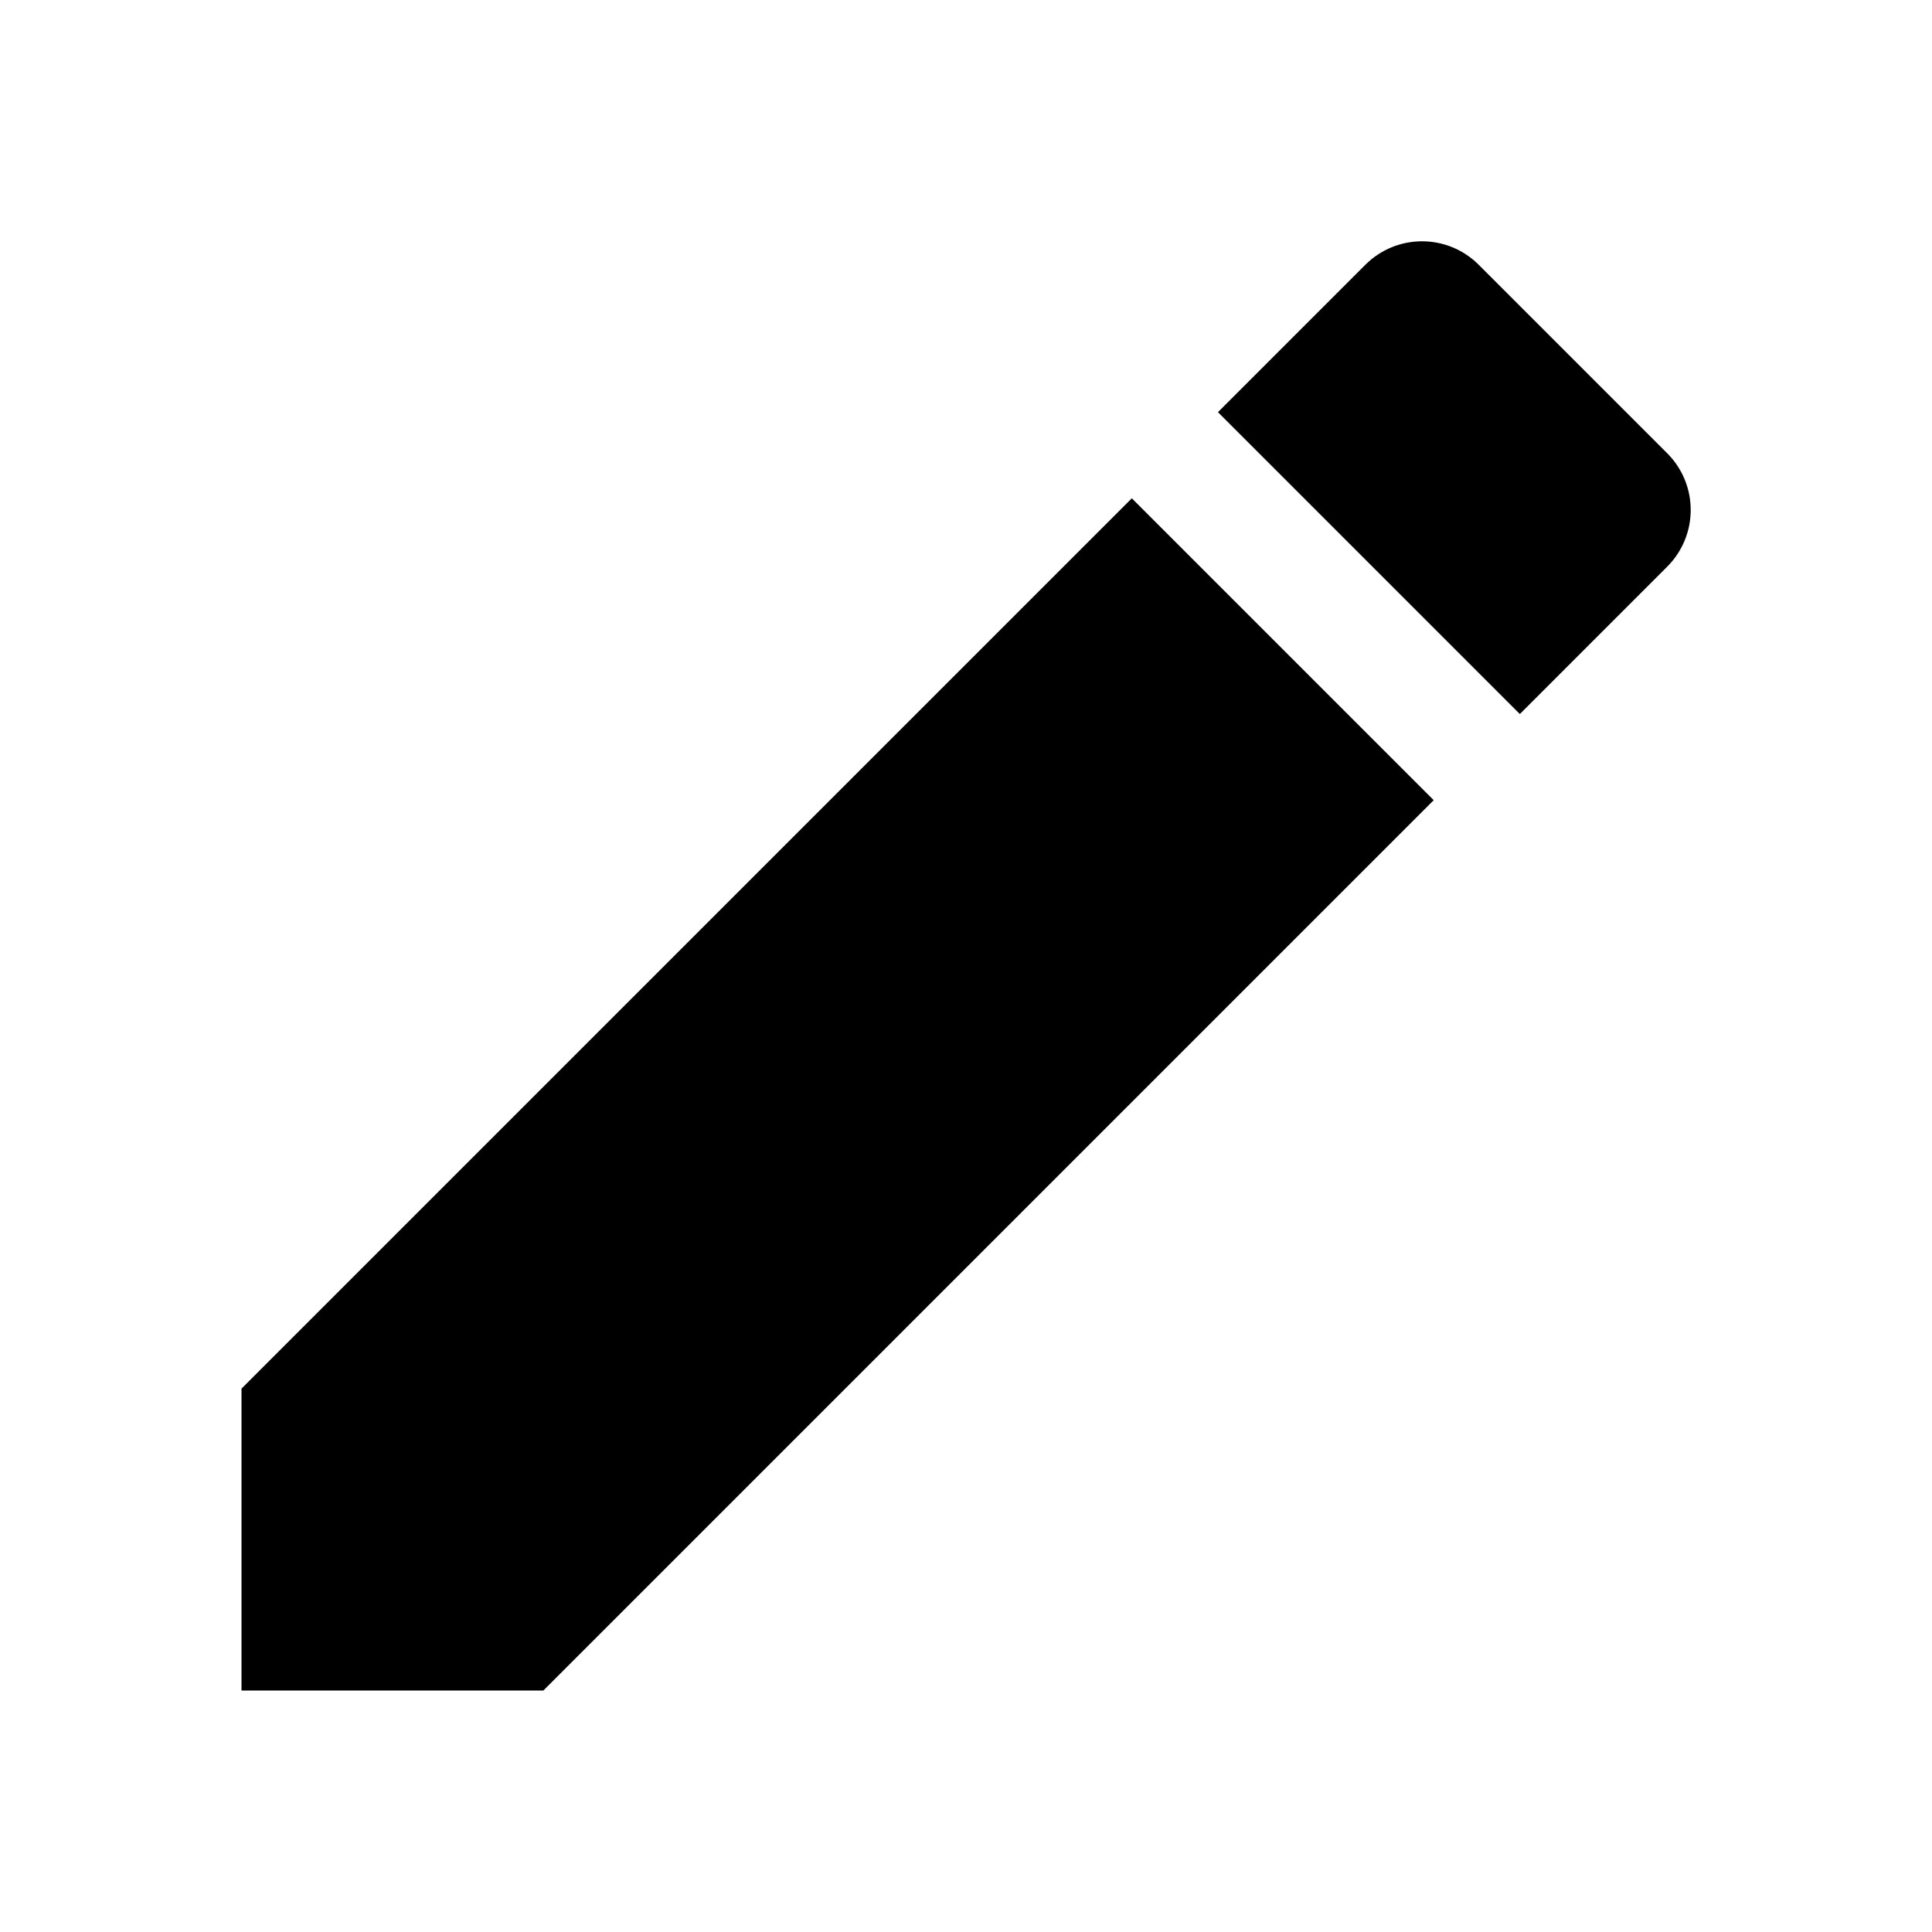
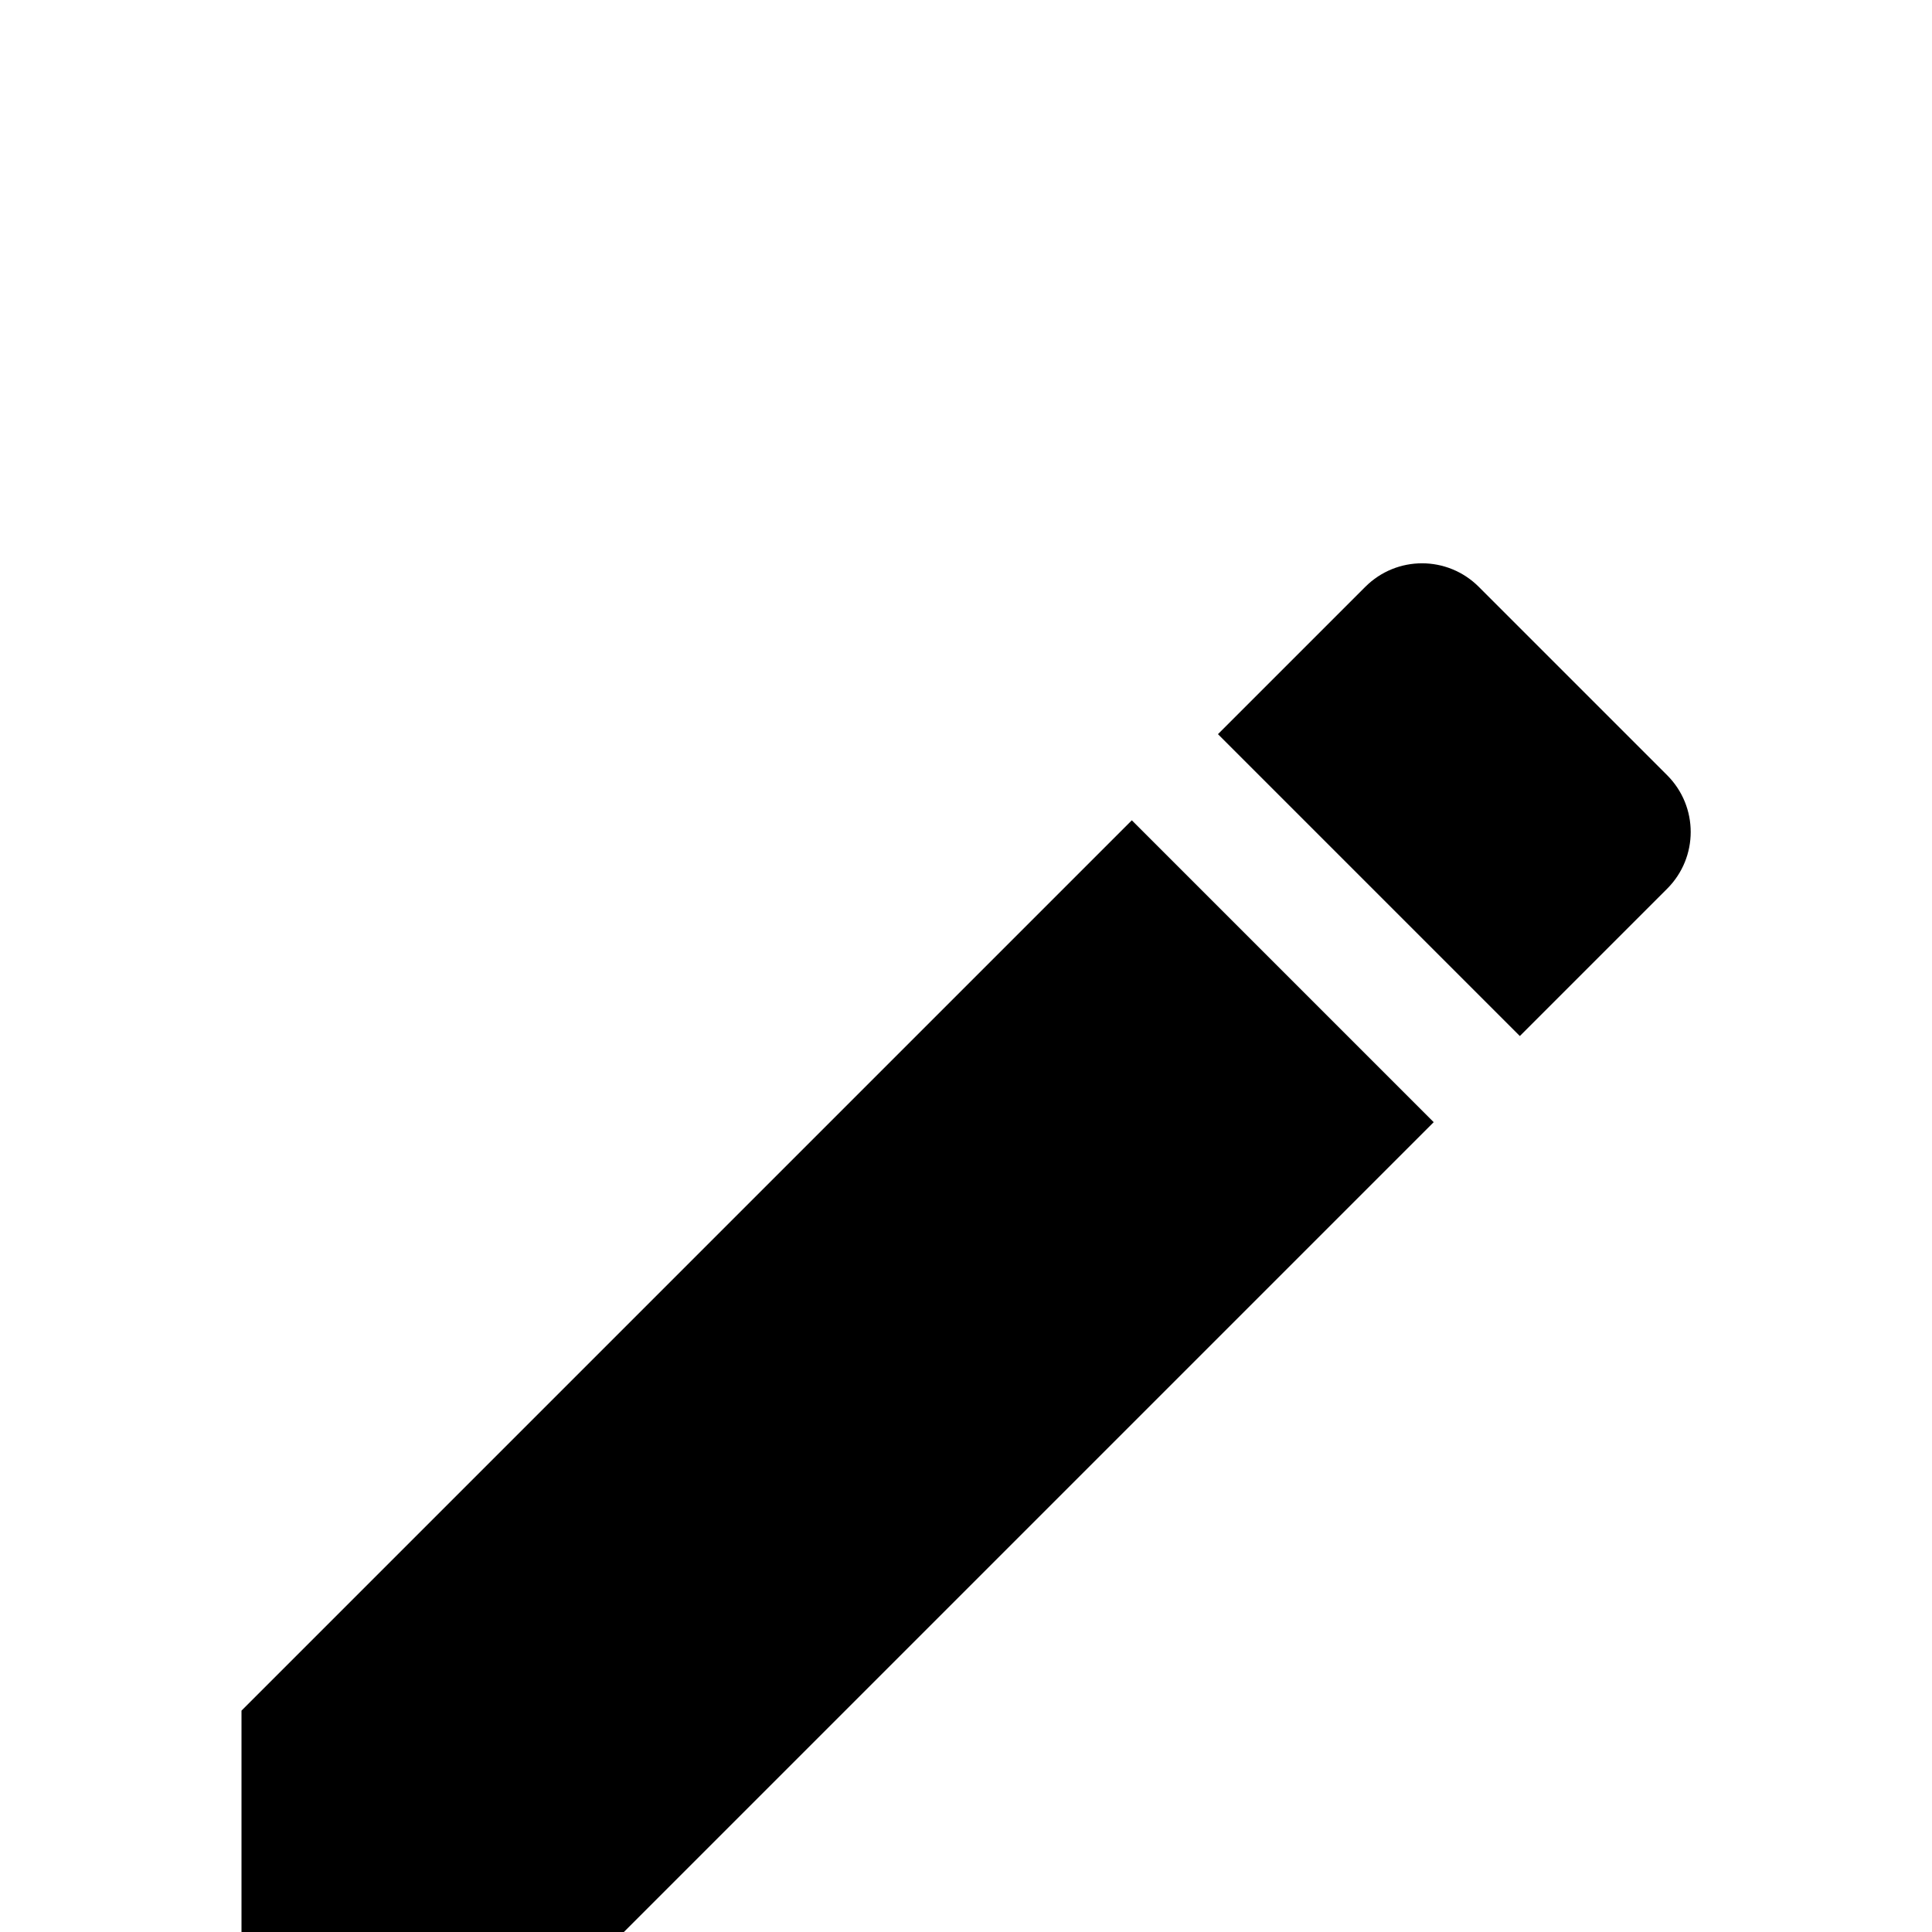
- <svg xmlns="http://www.w3.org/2000/svg" fill="#000000" height="24" viewBox="0 0 24 24" width="24">
+ <svg xmlns="http://www.w3.org/2000/svg" fill="#000000" height="24" viewBox="0 0 24 16" width="24">
  <path d="M3 17.25V21h3.75L17.81 9.94l-3.75-3.75L3 17.25zM20.71 7.04c.39-.39.39-1.02 0-1.41l-2.34-2.34c-.39-.39-1.02-.39-1.41 0l-1.83 1.83 3.75 3.75 1.83-1.83z" />
</svg>
